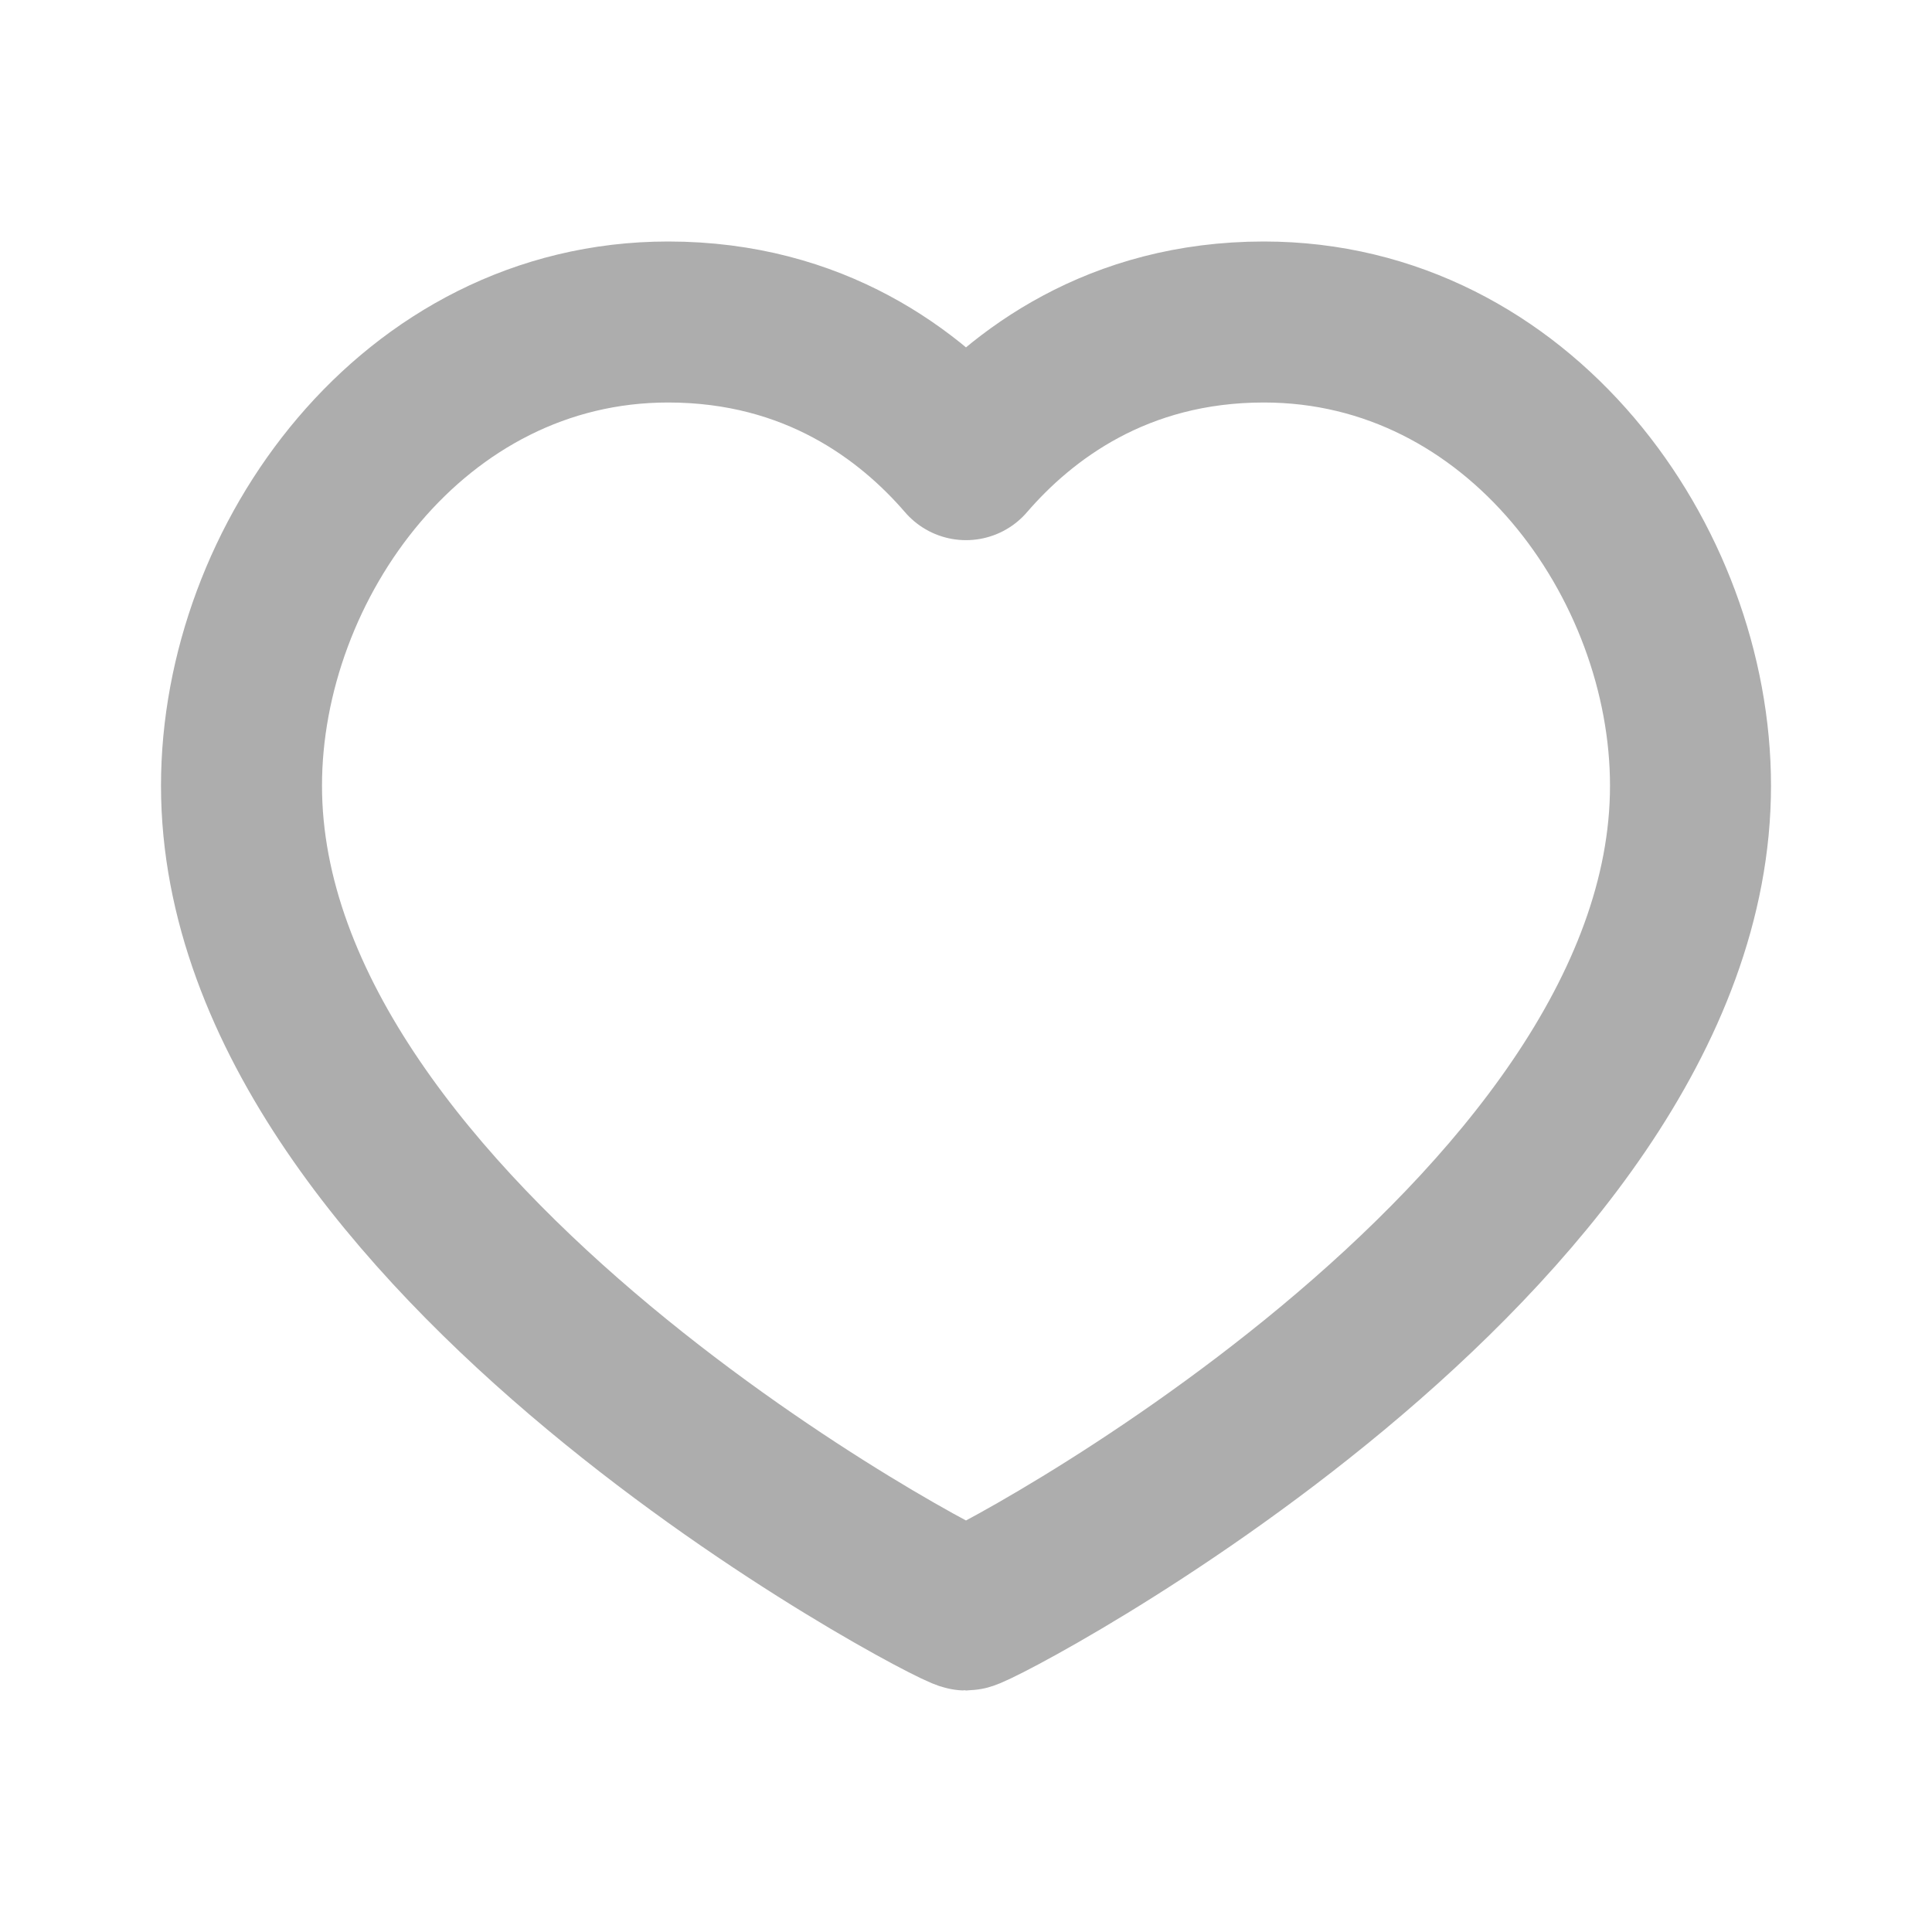
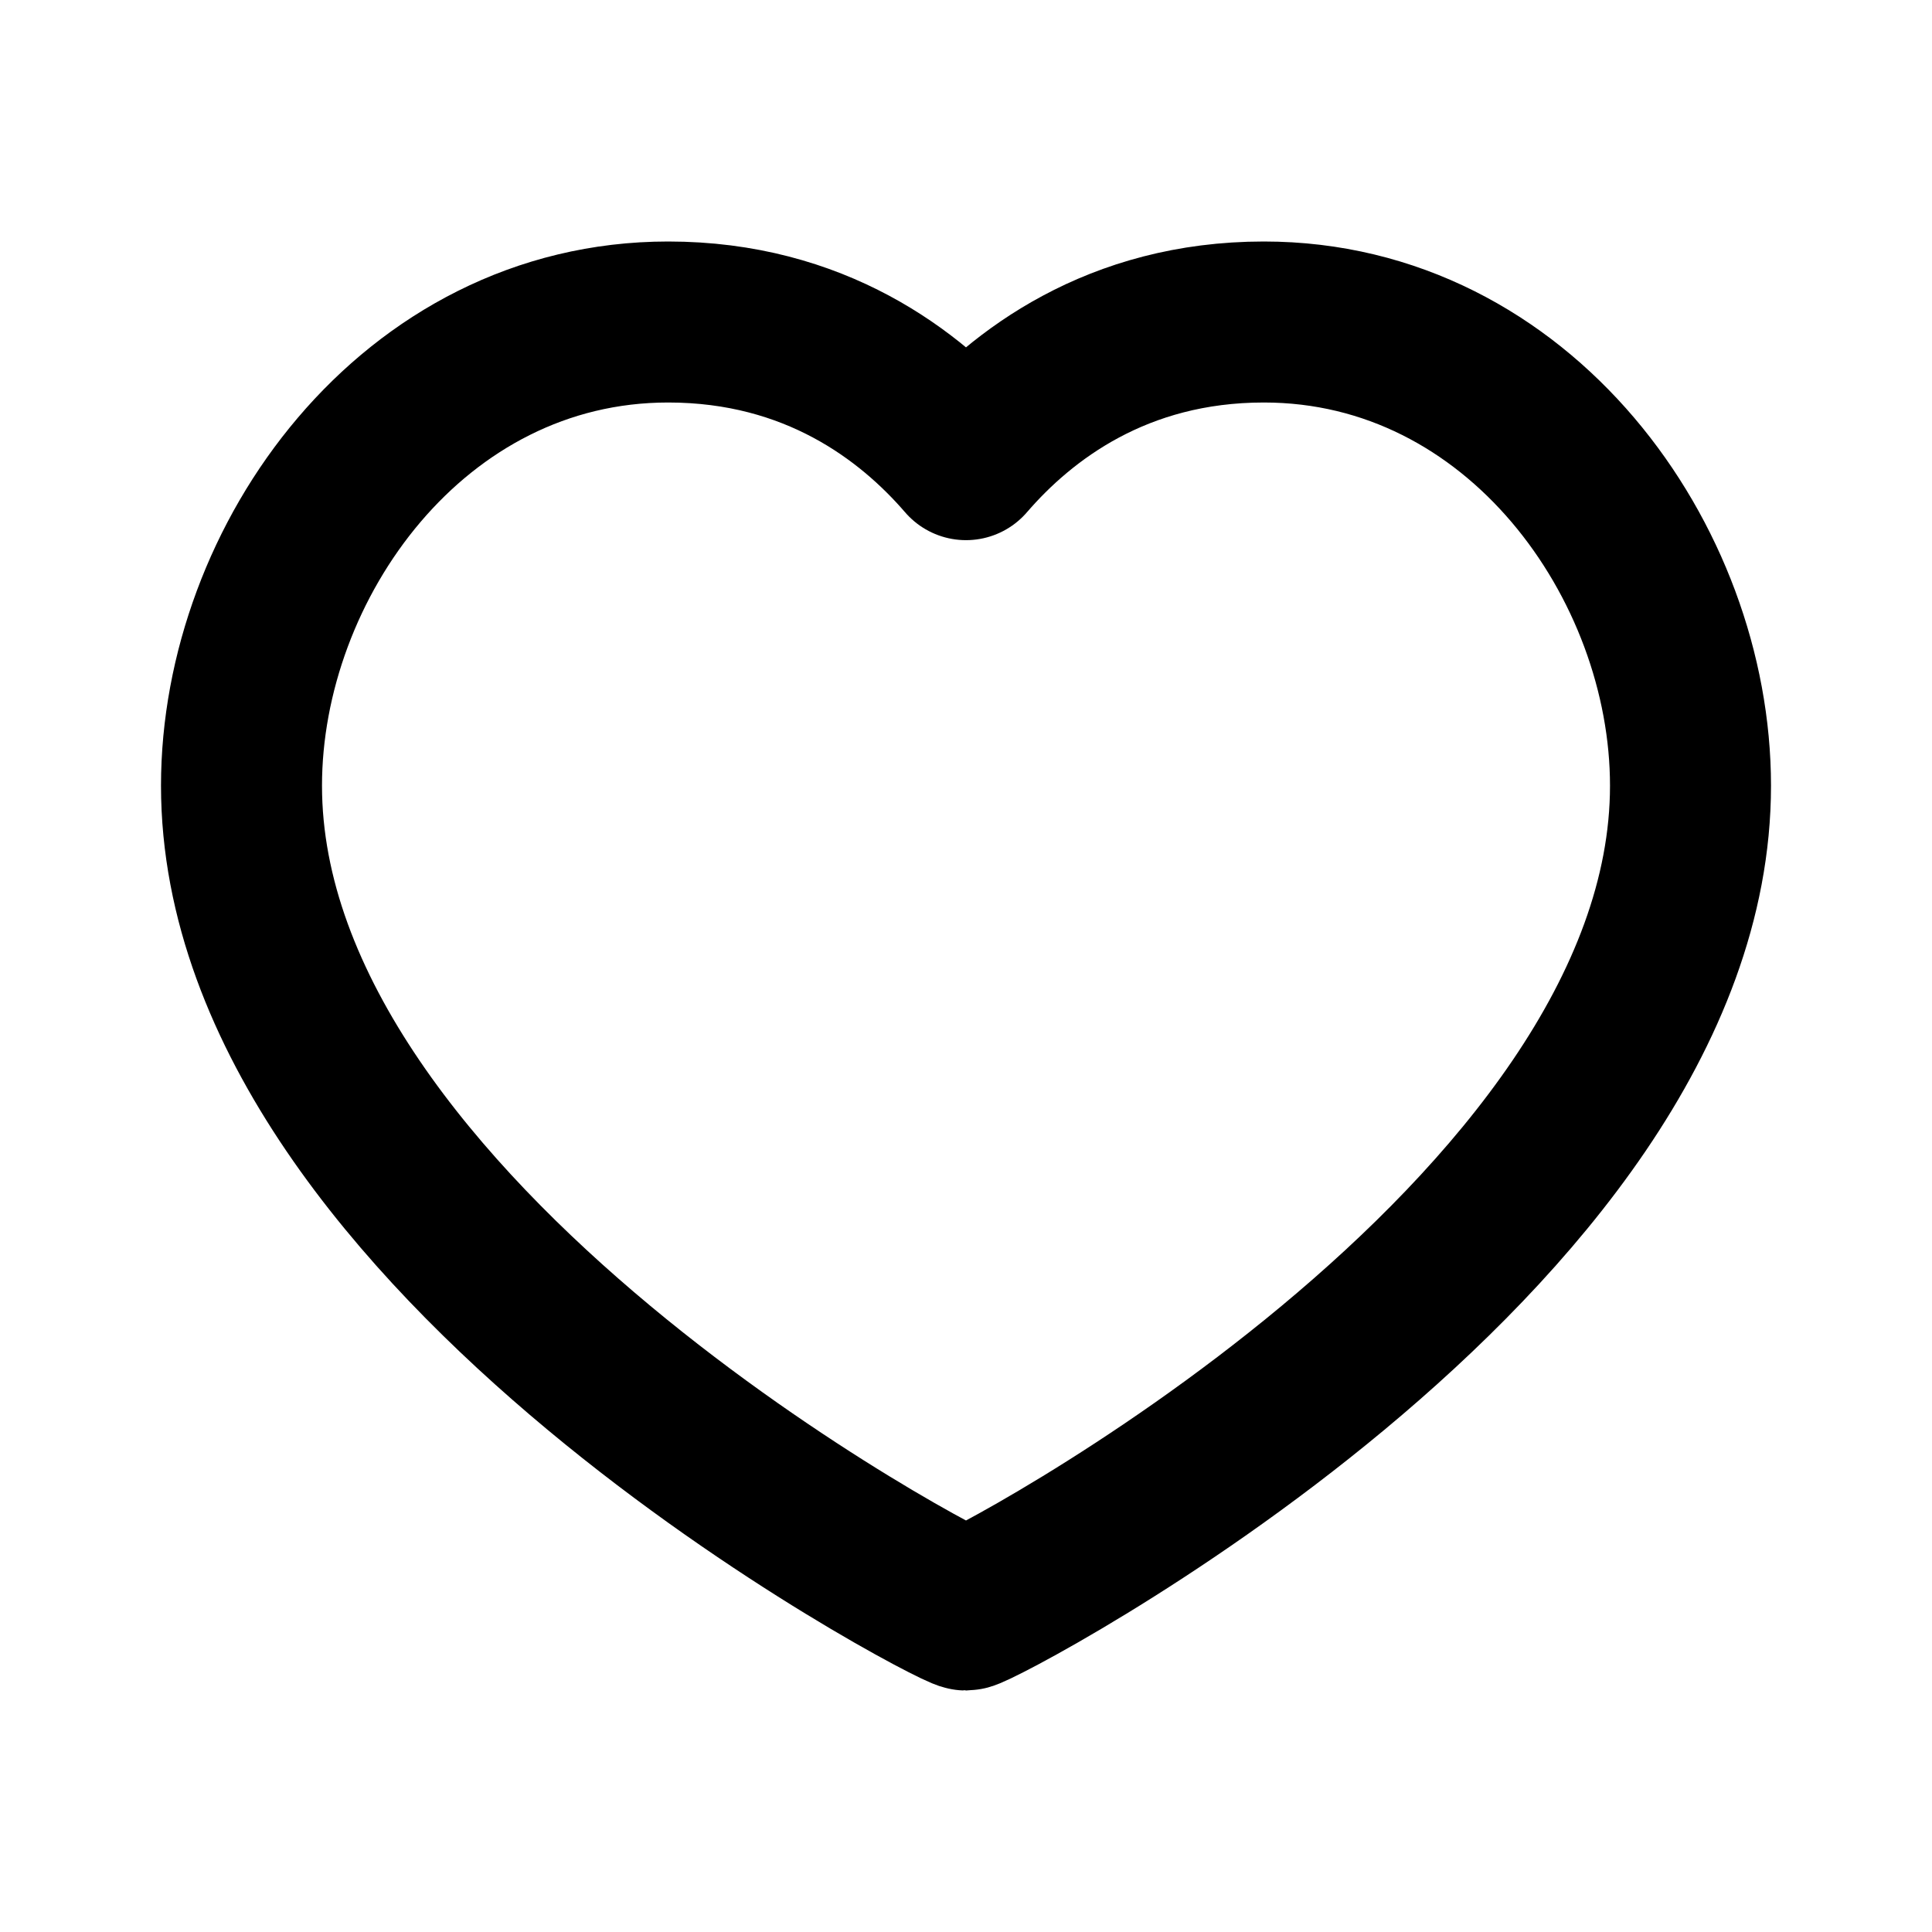
<svg xmlns="http://www.w3.org/2000/svg" width="800px" height="800px" viewBox="0 0 24 24" fill="none">
  <g id="SVGRepo_bgCarrier" stroke-width="0" />
  <g id="SVGRepo_tracerCarrier" stroke-linecap="round" stroke-linejoin="round" />
  <g id="SVGRepo_iconCarrier">
-     <path d="M15.7 4C18.87 4 21 6.98 21 9.76C21 15.39 12.16 20 12 20C11.84 20 3 15.39 3 9.76C3 6.98 5.13 4 8.3 4C10.12 4 11.31 4.91 12 5.71C12.69 4.91 13.88 4 15.7 4Z" stroke="#adadad" stroke-width="2" stroke-linecap="round" stroke-linejoin="round" />
+     <path d="M15.7 4C18.87 4 21 6.98 21 9.76C21 15.39 12.16 20 12 20C11.84 20 3 15.39 3 9.76C3 6.98 5.13 4 8.3 4C10.12 4 11.31 4.91 12 5.71C12.69 4.91 13.88 4 15.7 4Z" stroke="#000" stroke-width="2" stroke-linecap="round" stroke-linejoin="round" />
  </g>
</svg>
